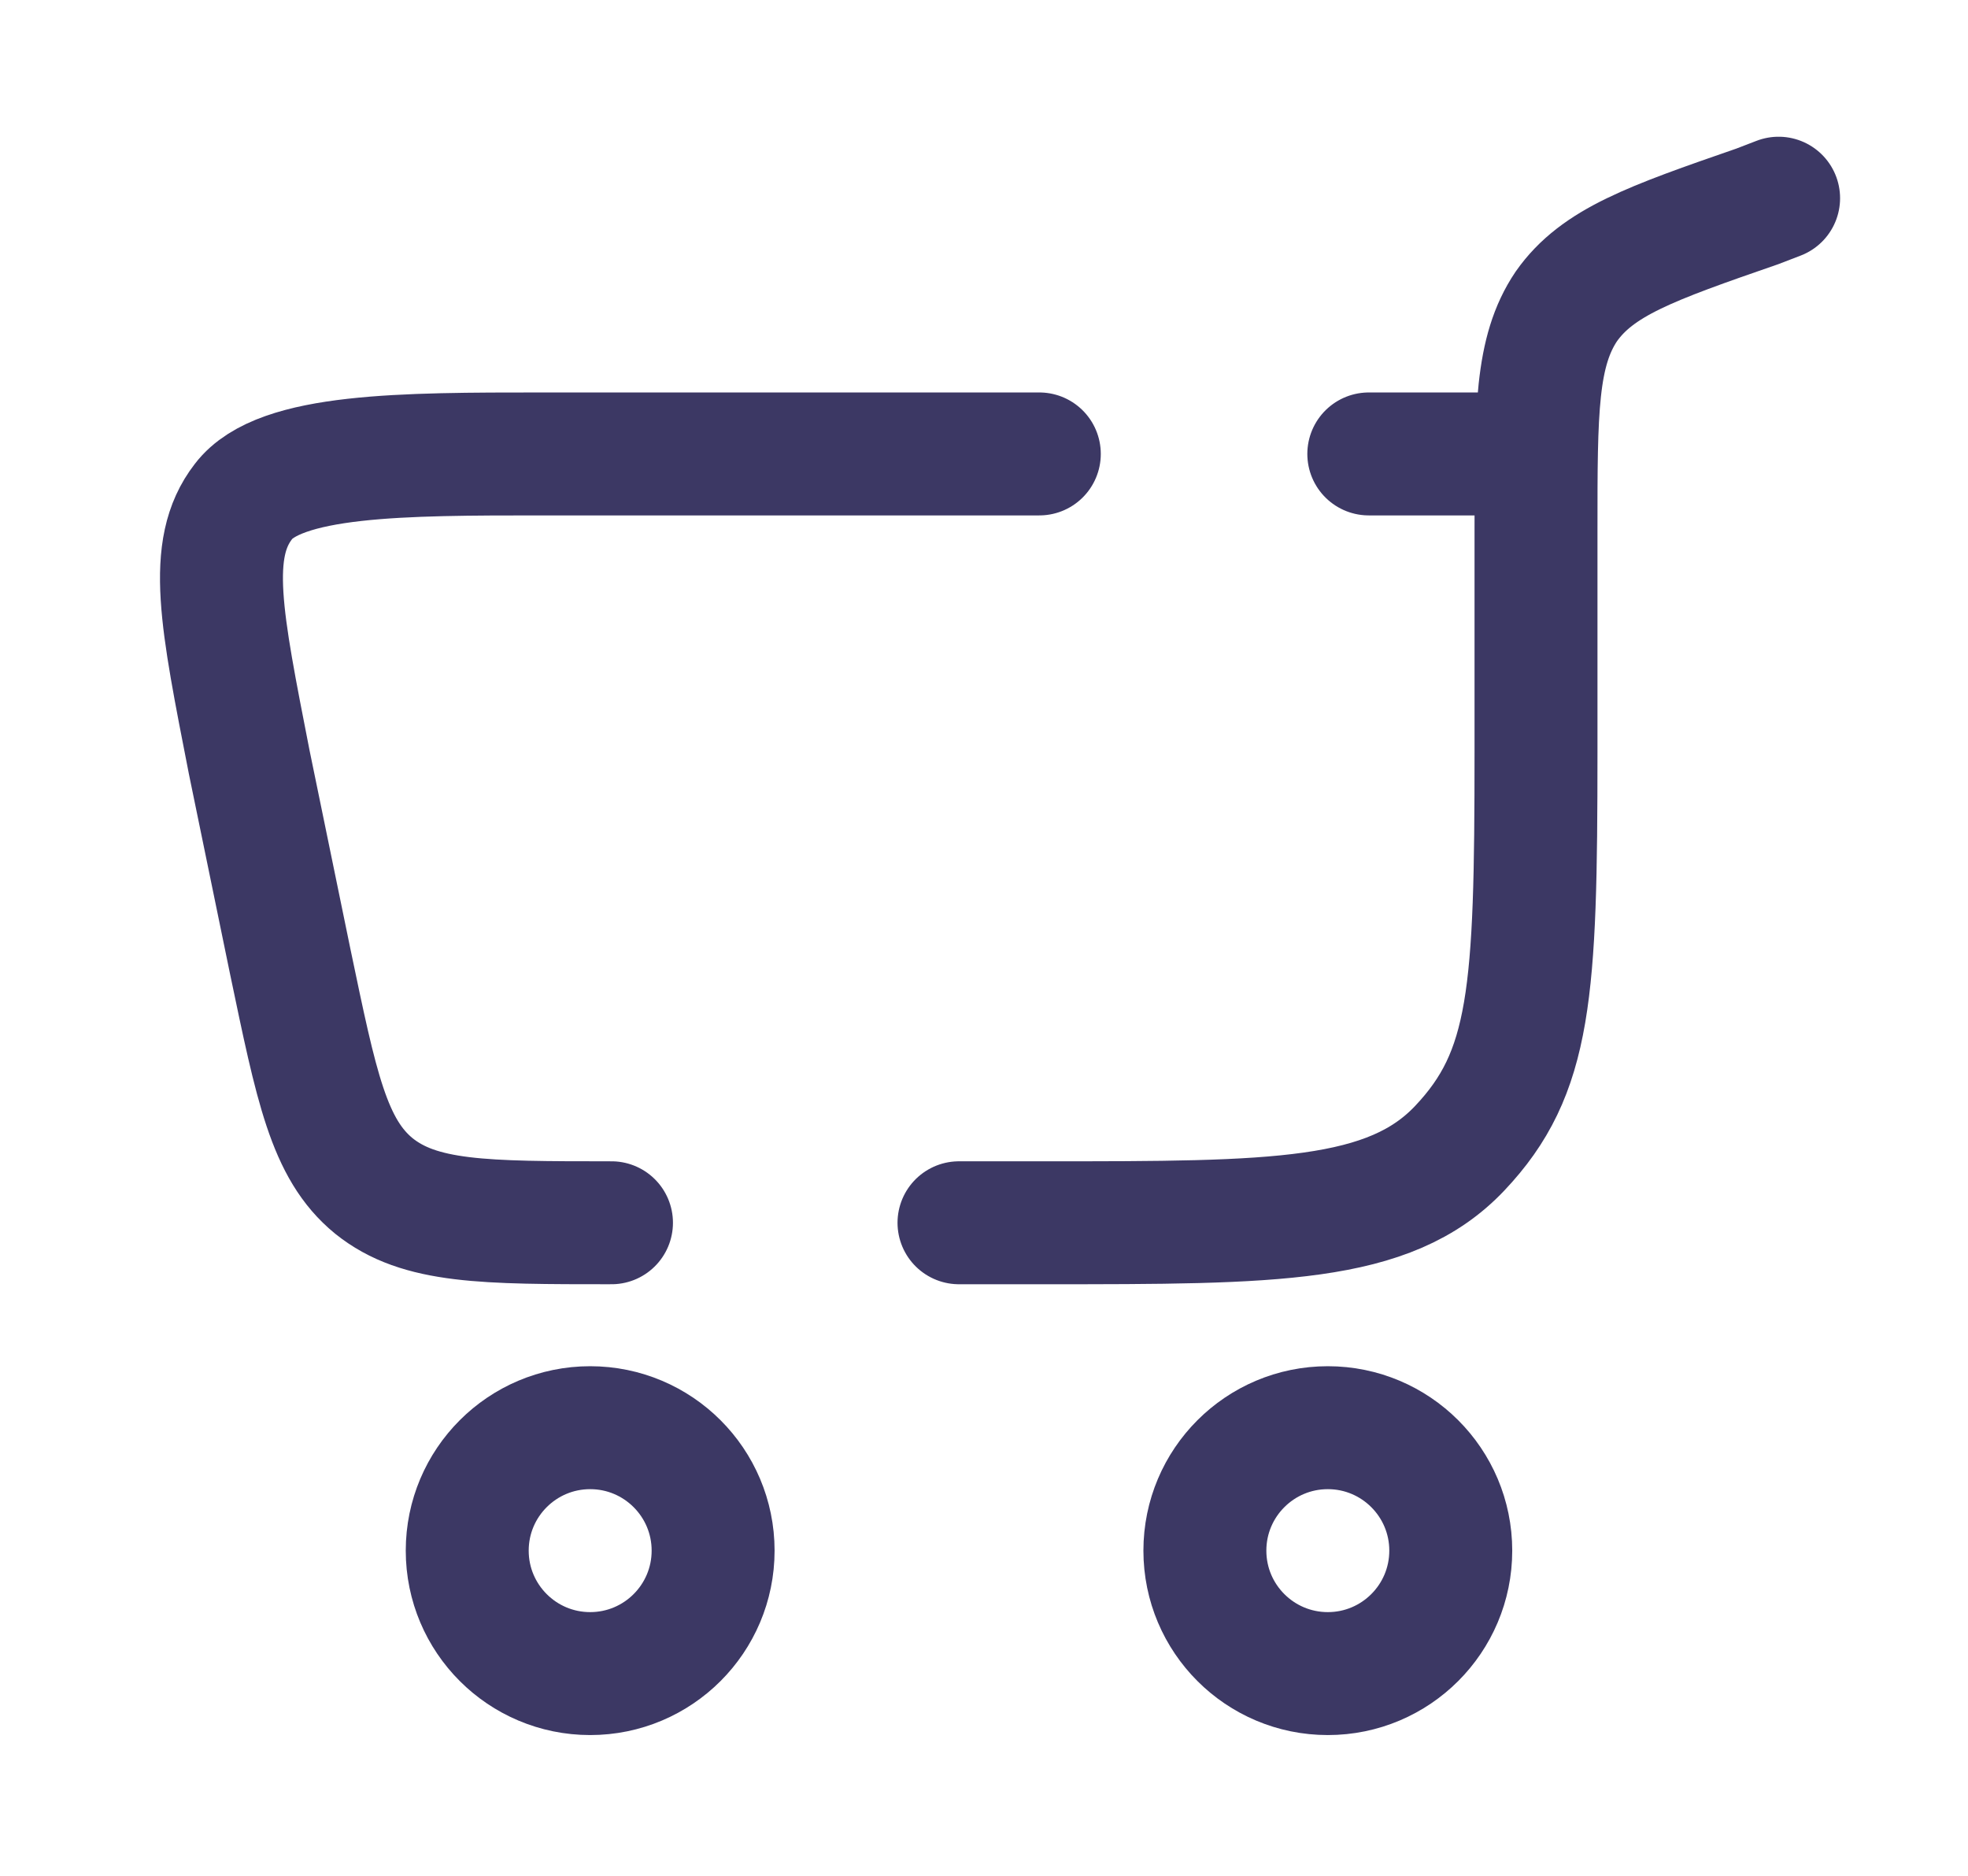
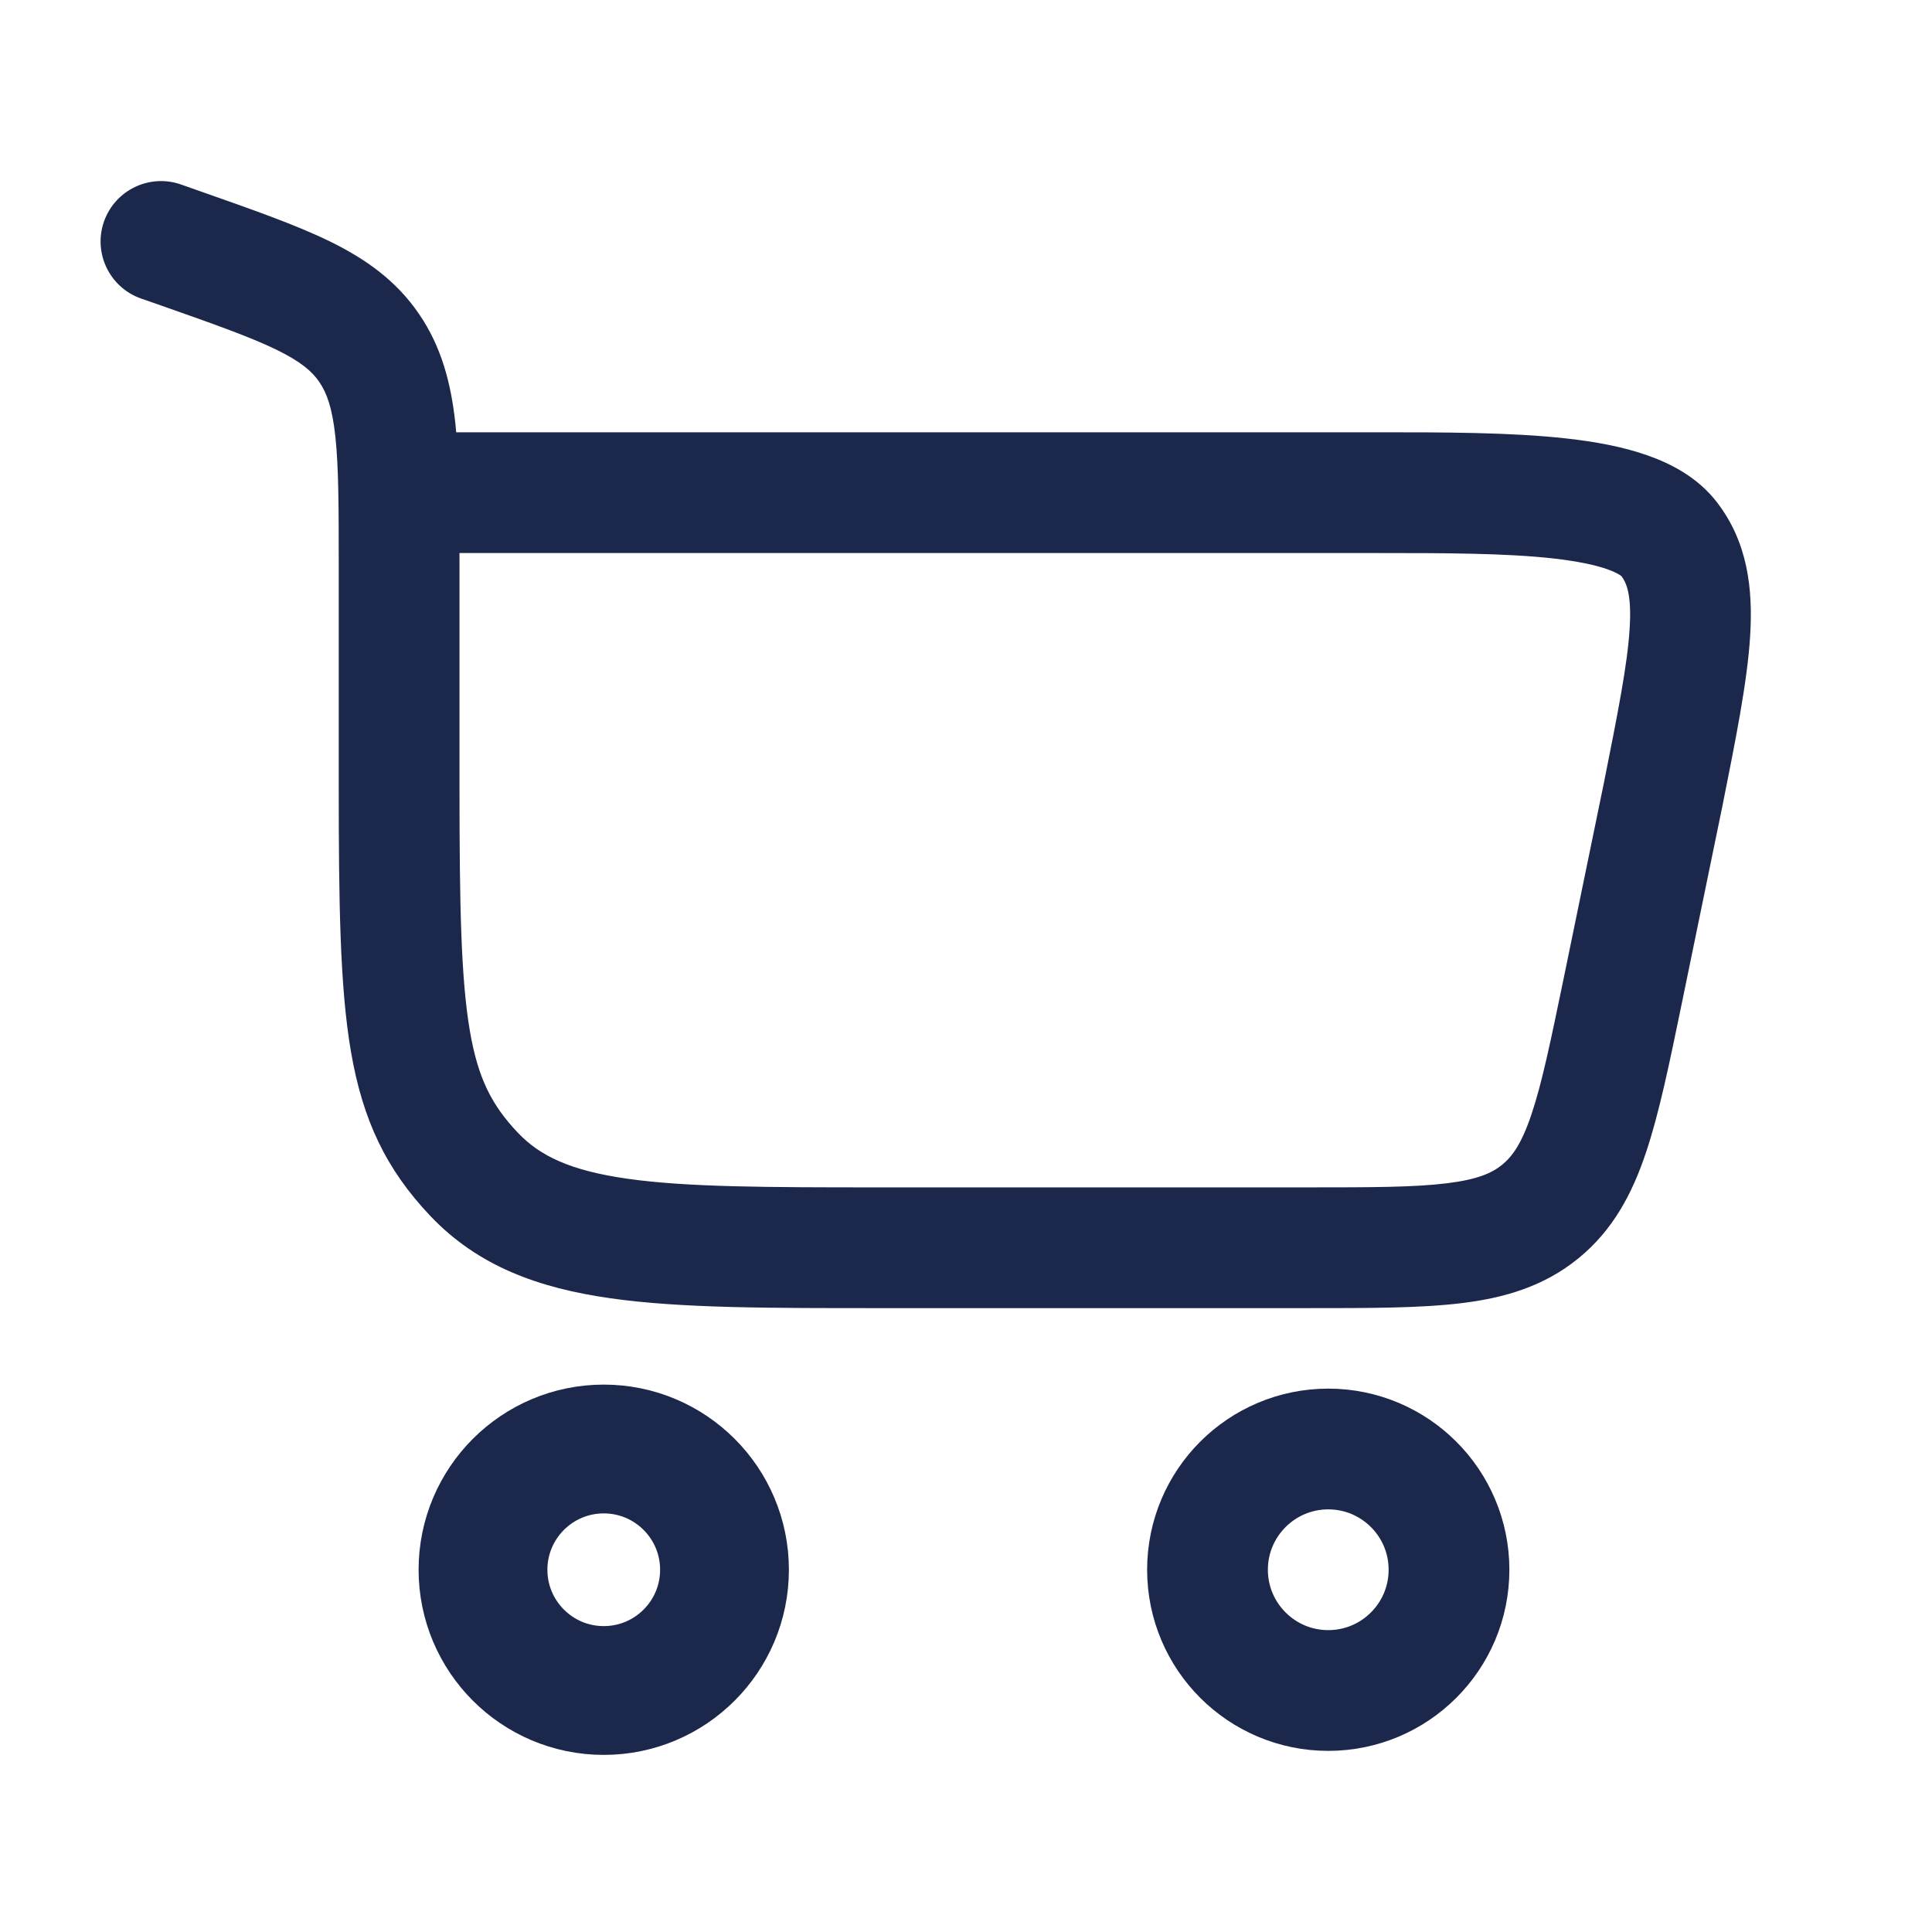
- <svg xmlns="http://www.w3.org/2000/svg" version="1.1" width="85" height="81" viewBox="0 0 85 81" xml:space="preserve">
-   <defs>
- </defs>
-   <g transform="matrix(-3.54 0 0 3.54 41.42 40.42)">
-     <g style="">
-       <g transform="matrix(1 0 0 1 0 7.5)">
-         <path style="stroke: rgb(60,56,100); stroke-width: 1.5; stroke-dasharray: none; stroke-linecap: butt; stroke-dashoffset: 0; stroke-linejoin: miter; stroke-miterlimit: 4; fill: none; fill-rule: nonzero; opacity: 1;" transform=" translate(-12, -19.5)" d="M 7.5 18 a 1.5 1.5 0 1 1 0 3 a 1.5 1.5 0 0 1 0 -3 Z m 9 0 a 1.5 1.5 0 1 1 0 3 a 1.5 1.5 0 0 1 0 -3 Z" stroke-linecap="round" />
-       </g>
-       <g transform="matrix(1 0 0 1 -0.5 -2.75)">
-         <path style="stroke: rgb(60,56,100); stroke-width: 1.5; stroke-dasharray: none; stroke-linecap: round; stroke-dashoffset: 0; stroke-linejoin: miter; stroke-miterlimit: 4; fill: none; fill-rule: nonzero; opacity: 1;" transform=" translate(-11.5, -9.25)" d="m 2 3 l 0.26 0.1 c 1.3 0.45 1.95 0.68 2.33 1.22 c 0.37 0.55 0.37 1.27 0.37 2.72 v 2.72 c 0 2.94 0.06 3.91 0.93 4.83 c 0.86 0.91 2.26 0.91 5.05 0.91 h 1.06 m 4.24 0 c 1.56 0 2.34 0 2.9 -0.45 c 0.55 -0.45 0.7 -1.21 1.02 -2.74 l 0.5 -2.43 c 0.34 -1.74 0.52 -2.6 0.07 -3.18 c -0.44 -0.58 -1.96 -0.58 -3.64 -0.58 h -6.07 m -6.06 0 h 2.04" stroke-linecap="round" />
-       </g>
-     </g>
-   </g>
+ <svg xmlns="http://www.w3.org/2000/svg" width="800px" height="800px" viewBox="0 0 24 24" fill="none">
+   <path d="M7.5 18C8.328 18 9 18.672 9 19.5C9 20.328 8.328 21 7.5 21C6.672 21 6 20.328 6 19.5C6 18.672 6.672 18 7.5 18Z" stroke="#1C274C" stroke-width="1.6" />
+   <path d="M16.5 18C17.328 18 18 18.672 18 19.5C18 20.328 17.328 21 16.5 21C15.672 21 15 20.328 15 19.5C15 18.672 15.672 18 16.5 18Z" stroke="#1C274C" stroke-width="1.5" />
+   <path d="M2.261 3.092L2.51 2.384H2.51L2.261 3.092ZM2.249 2.292C1.858 2.155 1.43 2.36 1.292 2.751C1.155 3.142 1.36 3.57 1.751 3.708L2.249 2.292ZM4.586 4.323L5.205 3.9V3.9L4.586 4.323ZM5.888 14.586L5.343 15.102H5.343L5.888 14.586ZM20.658 9.883L21.392 10.034L21.393 10.03L20.658 9.883ZM20.158 12.307L20.893 12.459L20.158 12.307ZM20.735 6.697L20.14 7.154L20.735 6.697ZM19.134 15.05L18.66 14.469L19.134 15.05ZM5.708 9.76V7.038H4.208V9.76H5.708ZM2.51 2.384L2.249 2.292L1.751 3.708L2.012 3.799L2.51 2.384ZM10.938 16.25H16.24V14.75H10.938V16.25ZM5.708 7.038C5.708 6.331 5.709 5.741 5.657 5.262C5.603 4.765 5.487 4.312 5.205 3.9L3.967 4.746C4.057 4.878 4.127 5.06 4.166 5.423C4.207 5.803 4.208 6.298 4.208 7.038H5.708ZM2.012 3.799C2.68 4.034 3.119 4.19 3.442 4.348C3.745 4.497 3.879 4.617 3.967 4.746L5.205 3.9C4.921 3.484 4.543 3.218 4.102 3.001C3.681 2.795 3.144 2.607 2.51 2.384L2.012 3.799ZM4.208 9.76C4.208 11.213 4.222 12.26 4.359 13.06C4.505 13.914 4.797 14.526 5.343 15.102L6.432 14.07C6.112 13.732 5.939 13.402 5.837 12.807C5.726 12.158 5.708 11.249 5.708 9.76H4.208ZM10.938 14.75C9.521 14.75 8.538 14.748 7.797 14.643C7.082 14.542 6.705 14.358 6.432 14.07L5.343 15.102C5.937 15.729 6.69 16.001 7.586 16.128C8.457 16.252 9.565 16.25 10.938 16.25V14.75ZM4.958 6.87H17.089V5.37H4.958V6.87ZM19.923 9.731L19.424 12.156L20.893 12.459L21.392 10.034L19.923 9.731ZM17.089 6.87C17.945 6.87 18.699 6.871 19.294 6.937C19.589 6.971 19.811 7.016 19.966 7.071C20.127 7.128 20.153 7.171 20.14 7.154L21.329 6.24C21.094 5.934 20.764 5.761 20.463 5.656C20.157 5.548 19.81 5.486 19.46 5.447C18.765 5.369 17.917 5.37 17.089 5.37V6.87ZM21.393 10.03C21.562 9.182 21.706 8.47 21.741 7.9C21.777 7.314 21.711 6.736 21.329 6.24L20.14 7.154C20.202 7.235 20.271 7.38 20.244 7.808C20.217 8.252 20.1 8.845 19.922 9.736L21.393 10.03ZM16.24 16.25C17.002 16.25 17.641 16.251 18.157 16.188C18.692 16.123 19.181 15.979 19.607 15.632L18.66 14.469C18.535 14.571 18.357 14.652 17.974 14.699C17.571 14.749 17.04 14.75 16.24 14.75V16.25ZM19.424 12.156C19.262 12.939 19.154 13.459 19.024 13.844C18.901 14.21 18.785 14.367 18.66 14.469L19.607 15.632C20.034 15.284 20.273 14.835 20.445 14.323C20.611 13.831 20.739 13.205 20.893 12.459L19.424 12.156Z" fill="#1C274C" />
</svg>
